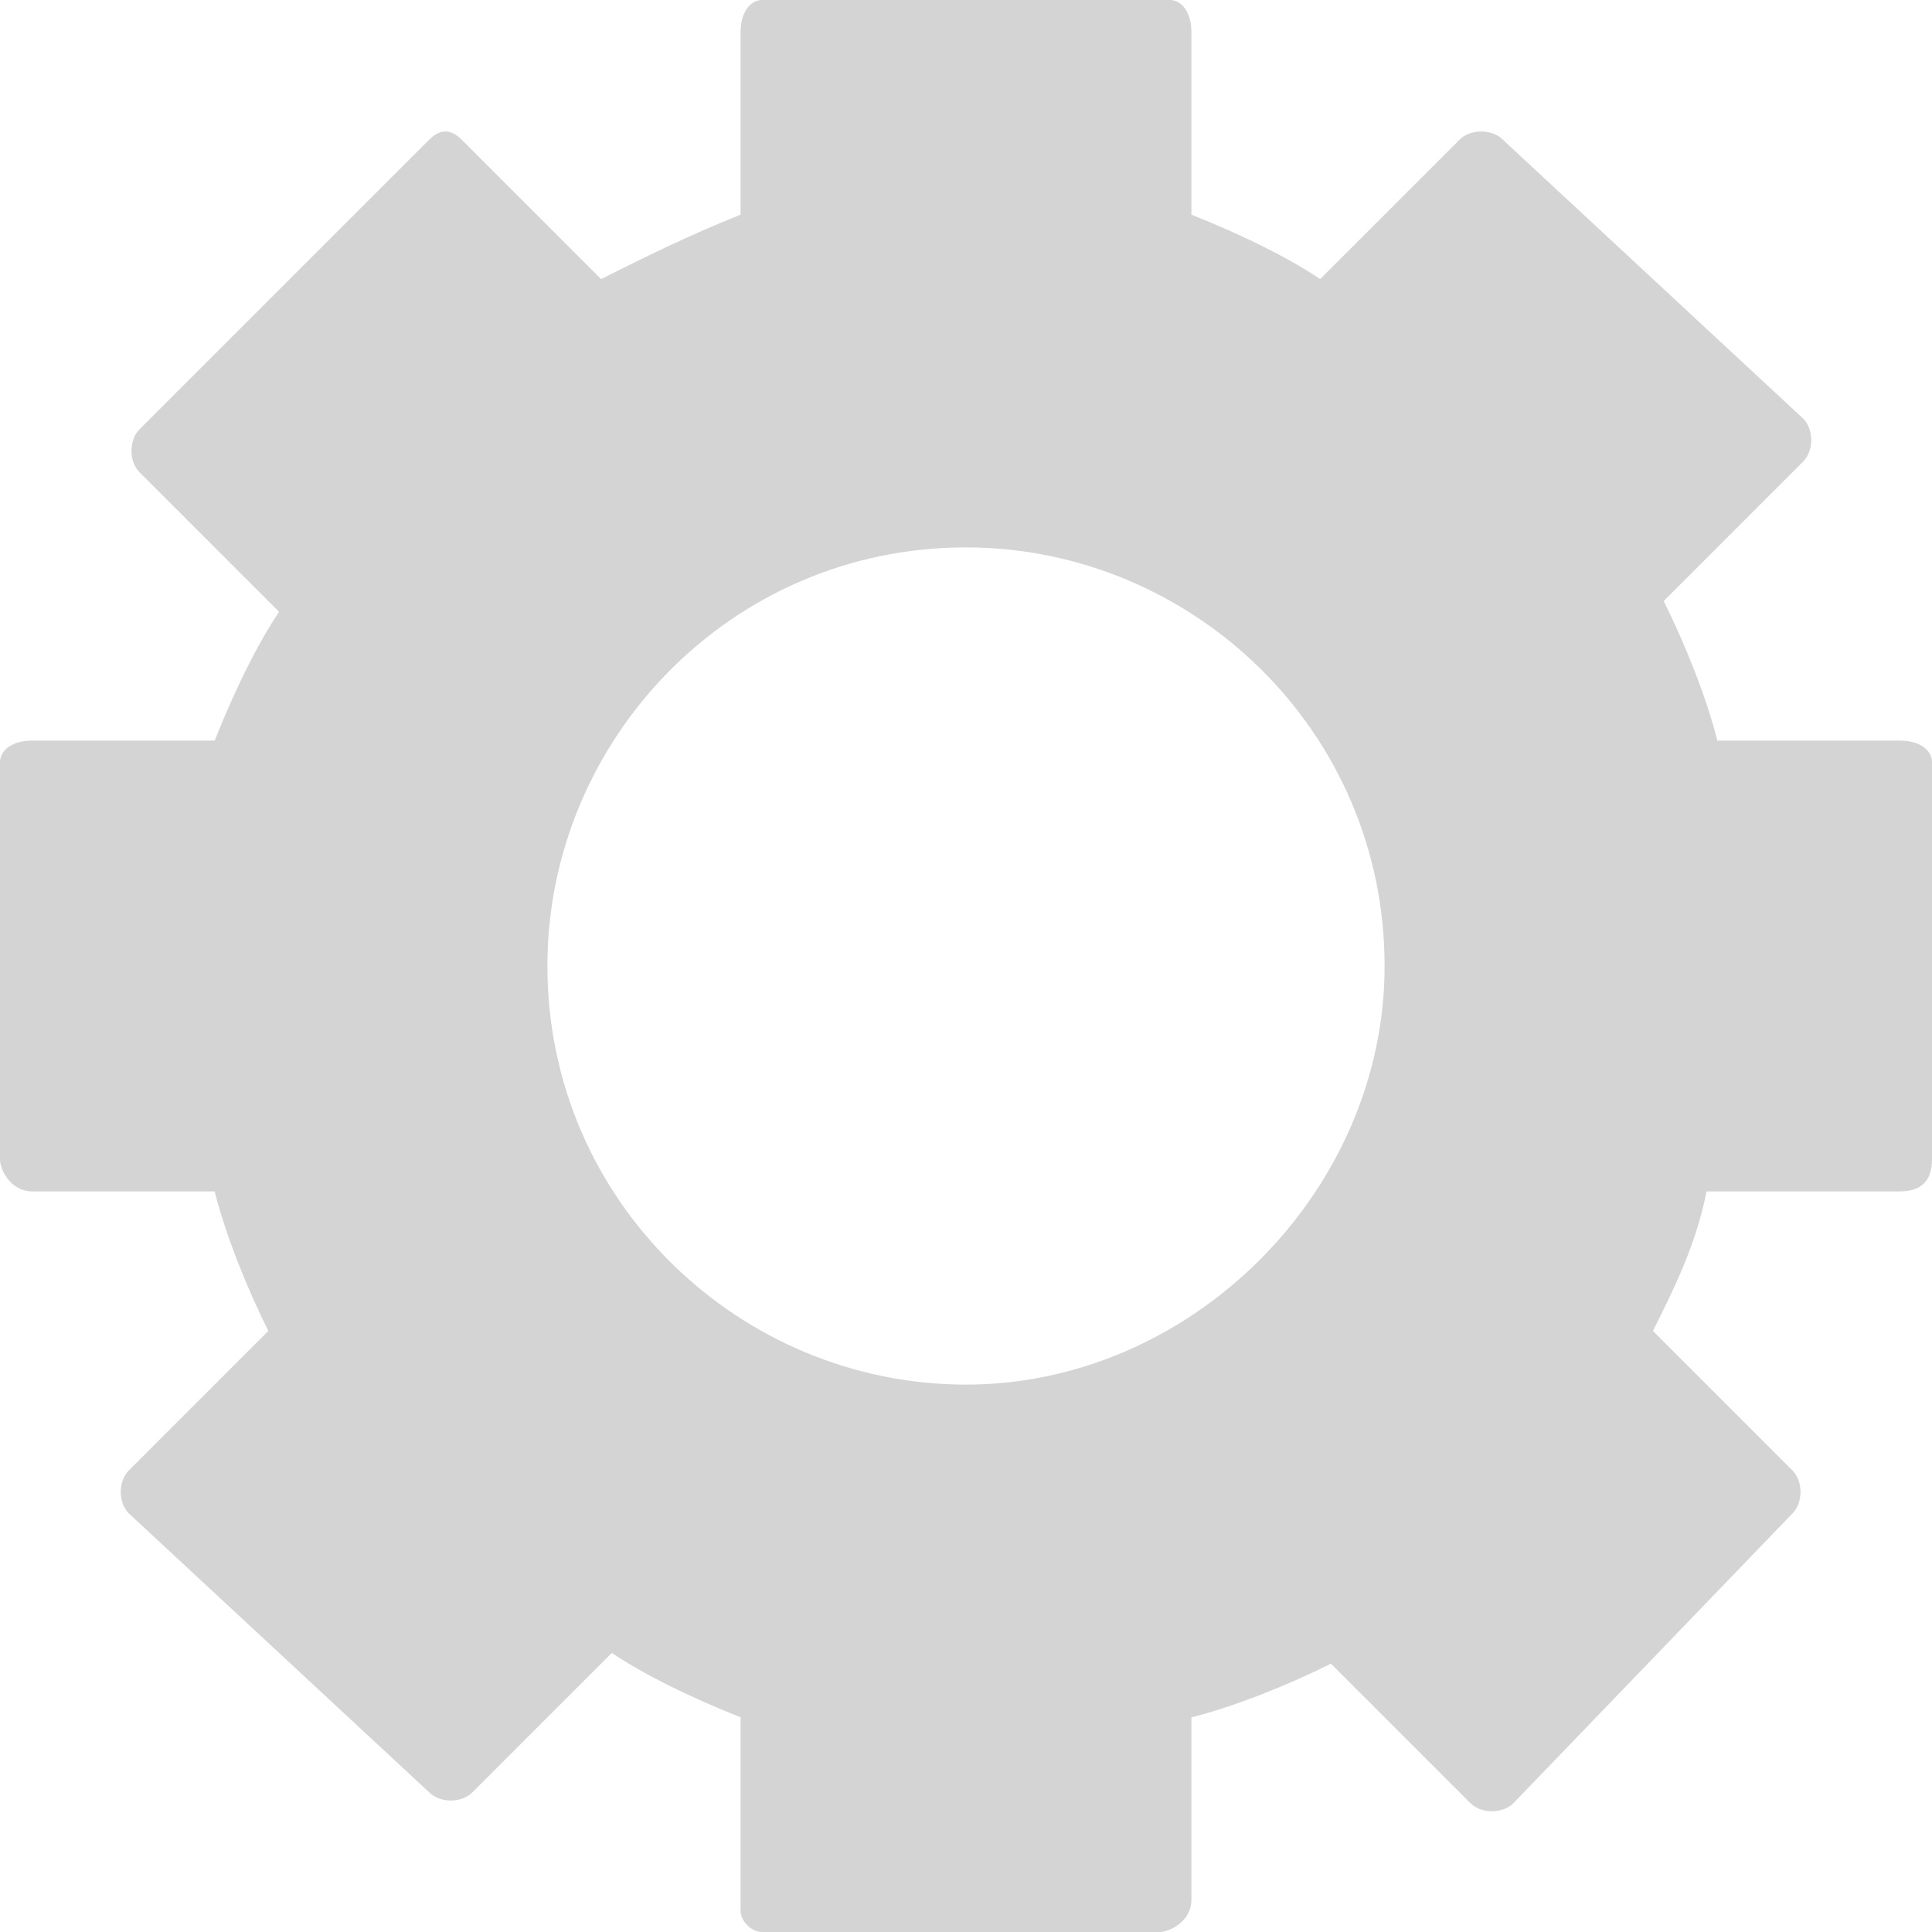
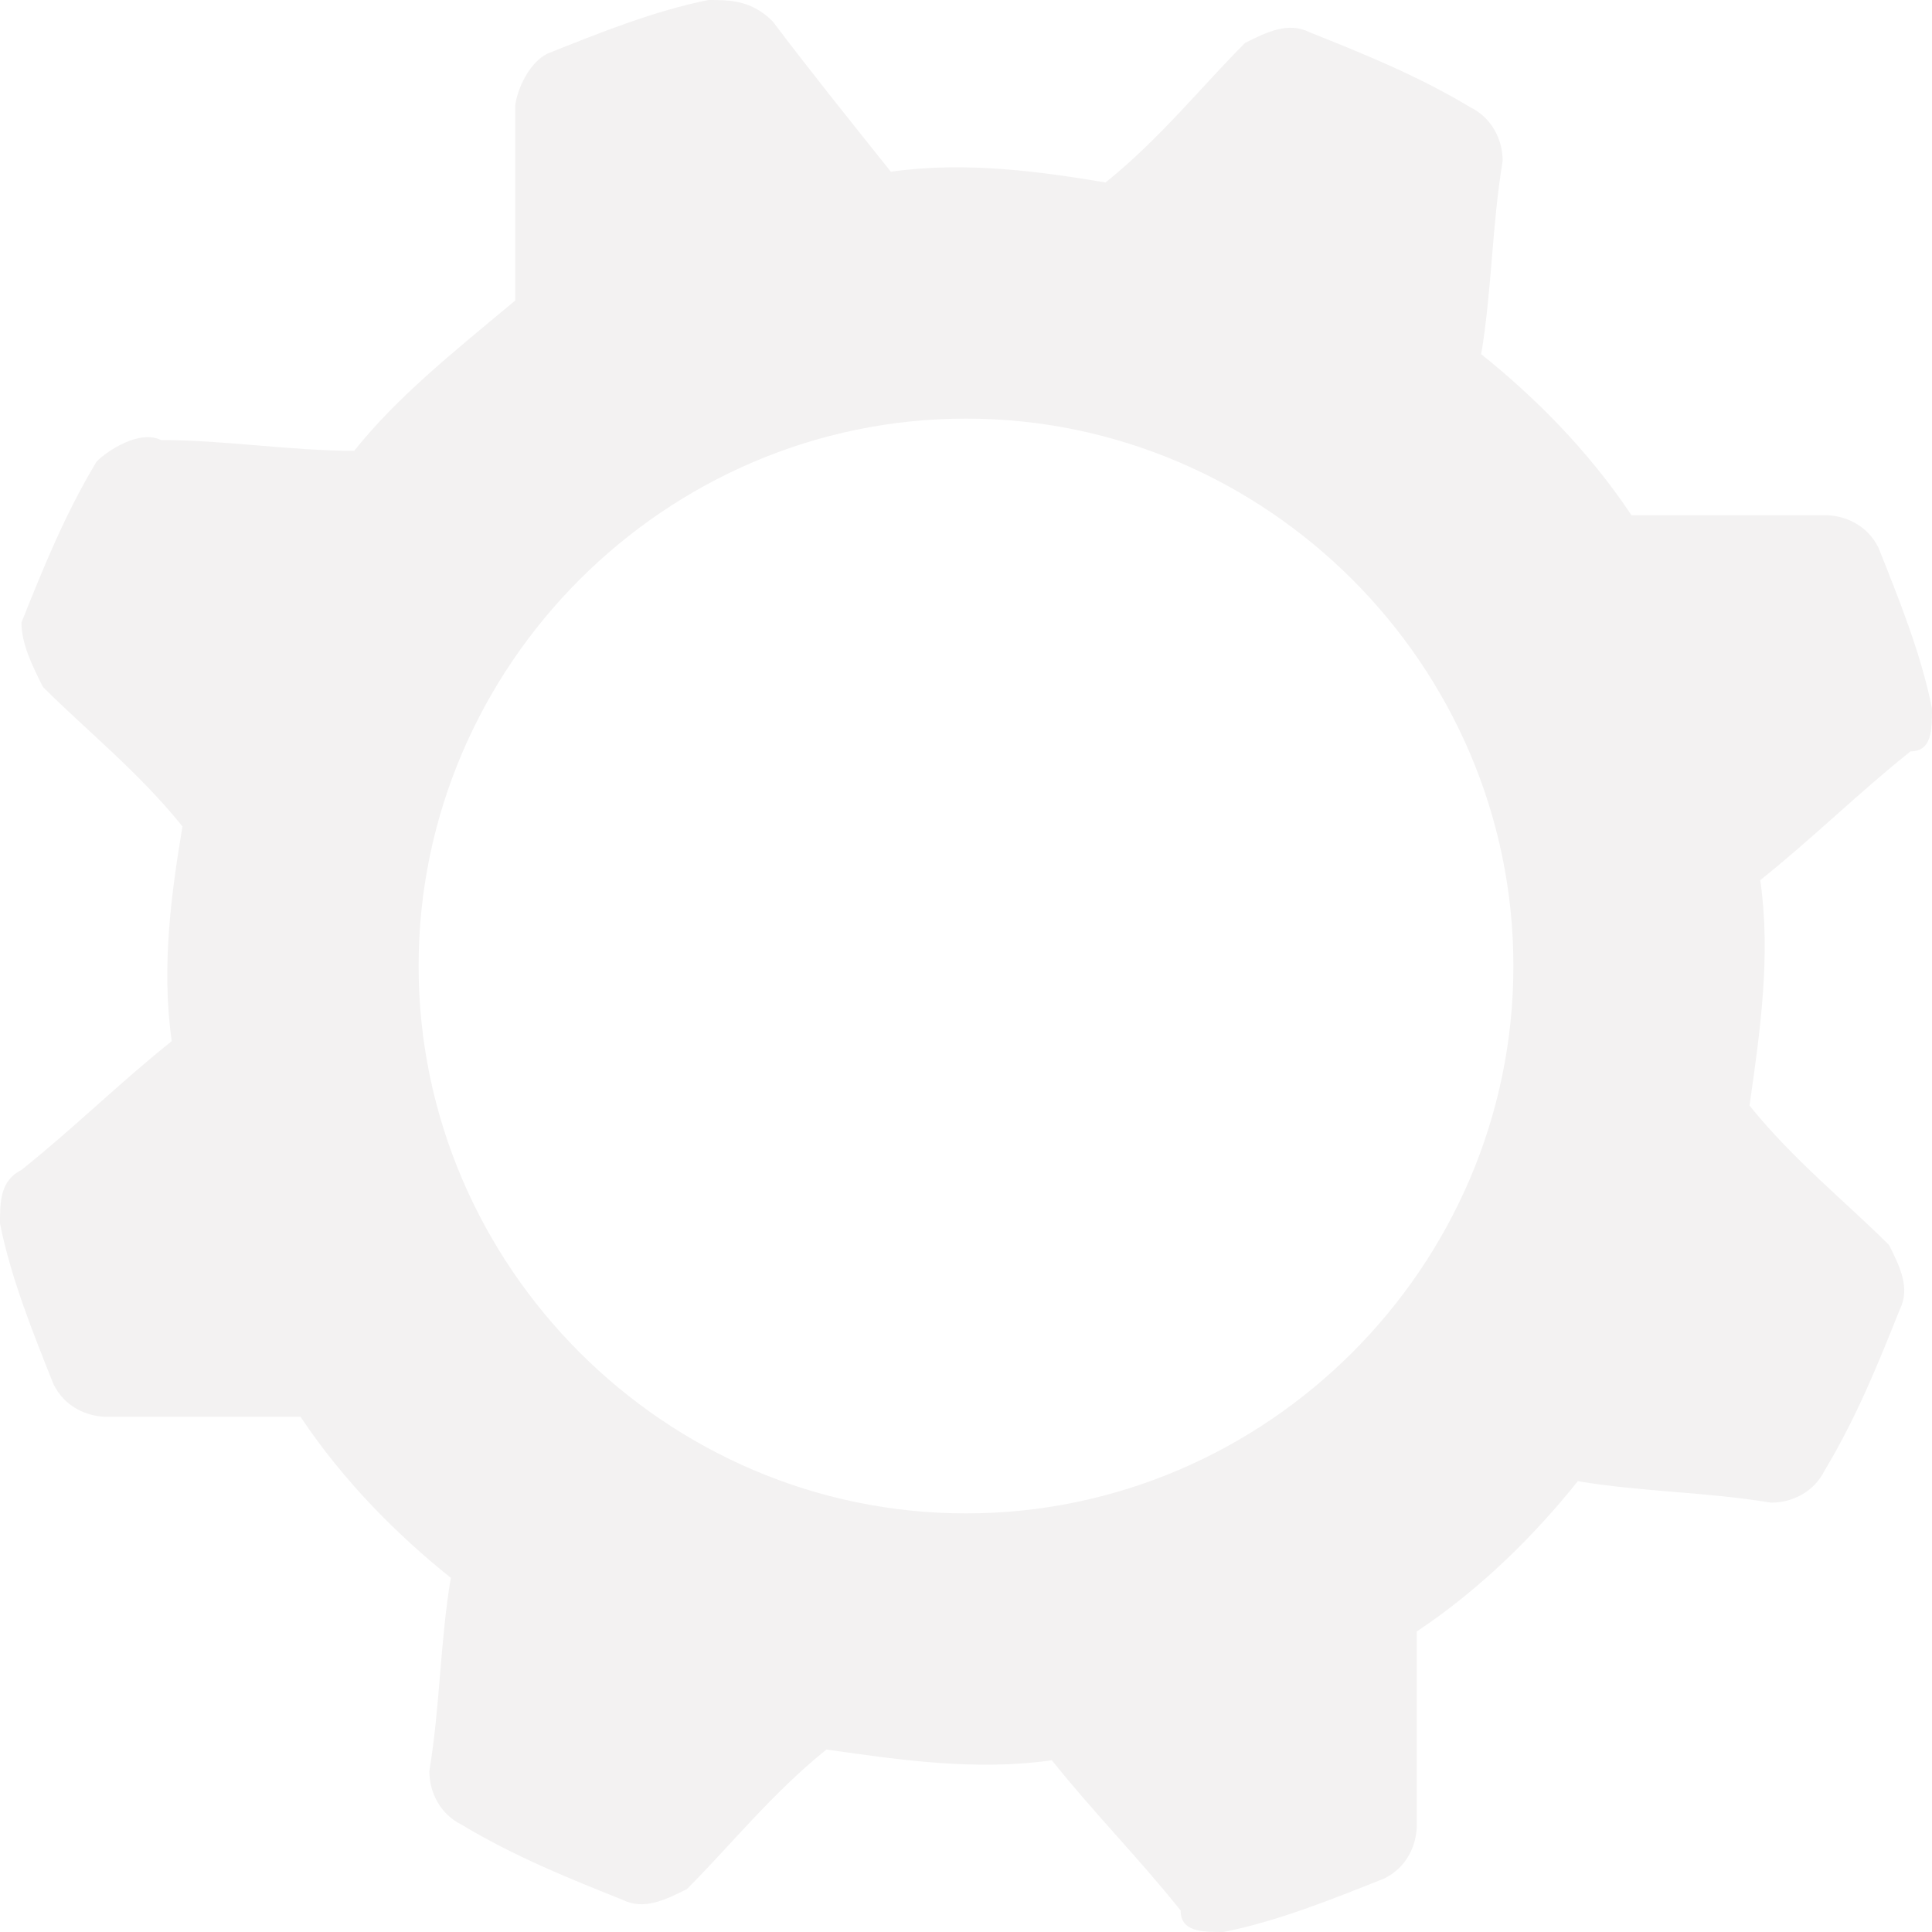
<svg xmlns="http://www.w3.org/2000/svg" version="1.1" id="_x3C_Layer_x3E_" x="0px" y="0px" viewBox="0 0 18 18" style="enable-background:new 0 0 18 18;" xml:space="preserve">
  <style type="text/css">
- 	.st0{fill-rule:evenodd;clip-rule:evenodd;fill:#D4D4D4;}
+ 	.st0{fill:#F3F2F2;}
</style>
-   <path class="st0" d="M17.7,6.9H16c-0.1-0.4-0.3-0.9-0.5-1.3l1.3-1.3c0.1-0.1,0.1-0.3,0-0.4L14,1.3c-0.1-0.1-0.3-0.1-0.4,0l-1.3,1.3  C12,2.4,11.6,2.2,11.1,2V0.3C11.1,0.1,11,0,10.9,0H7.1C7,0,6.9,0.1,6.9,0.3V2C6.4,2.2,6,2.4,5.6,2.6L4.3,1.3C4.2,1.2,4.1,1.2,4,1.3  L1.3,4c-0.1,0.1-0.1,0.3,0,0.4l1.3,1.3C2.4,6,2.2,6.4,2,6.9H0.3C0.1,6.9,0,7,0,7.1v3.7c0,0.1,0.1,0.3,0.3,0.3H2  c0.1,0.4,0.3,0.9,0.5,1.3l-1.3,1.3c-0.1,0.1-0.1,0.3,0,0.4L4,16.7c0.1,0.1,0.3,0.1,0.4,0l1.3-1.3C6,15.6,6.4,15.8,6.9,16v1.8  C6.9,17.9,7,18,7.1,18h3.7c0.1,0,0.3-0.1,0.3-0.3V16c0.4-0.1,0.9-0.3,1.3-0.5l1.3,1.3c0.1,0.1,0.3,0.1,0.4,0l2.6-2.7  c0.1-0.1,0.1-0.3,0-0.4l-1.3-1.3c0.2-0.4,0.4-0.8,0.5-1.3h1.8c0.2,0,0.3-0.1,0.3-0.3V7.1C18,7,17.9,6.9,17.7,6.9z M9,12.9  c-2.1,0-3.9-1.7-3.9-3.9c0-2.1,1.7-3.9,3.9-3.9c2.1,0,3.9,1.7,3.9,3.9C12.9,11.1,11.1,12.9,9,12.9z" />
+   <path class="st0" d="M18,6.6c-0.1-0.5-0.3-1-0.5-1.5c-0.1-0.2-0.3-0.3-0.5-0.3c-0.6,0-1.2,0-1.8,0c-0.4-0.6-0.9-1.1-1.4-1.5  c0.1-0.6,0.1-1.2,0.2-1.8c0-0.2-0.1-0.4-0.3-0.5c-0.5-0.3-1-0.5-1.5-0.7c-0.2-0.1-0.4,0-0.6,0.1c-0.4,0.4-0.8,0.9-1.3,1.3  C9.7,1.6,9,1.5,8.3,1.6C7.9,1.1,7.5,0.6,7.2,0.2C7,0,6.8,0,6.6,0c-0.5,0.1-1,0.3-1.5,0.5C4.9,0.6,4.8,0.9,4.8,1c0,0.6,0,1.2,0,1.8  C4.2,3.3,3.7,3.7,3.3,4.2C2.7,4.2,2.1,4.1,1.5,4.1C1.3,4,1,4.2,0.9,4.3c-0.3,0.5-0.5,1-0.7,1.5C0.2,6,0.3,6.2,0.4,6.4  c0.4,0.4,0.9,0.8,1.3,1.3C1.6,8.3,1.5,9,1.6,9.7c-0.5,0.4-0.9,0.8-1.4,1.2C0,11,0,11.2,0,11.4c0.1,0.5,0.3,1,0.5,1.5  c0.1,0.2,0.3,0.3,0.5,0.3c0.6,0,1.2,0,1.8,0c0.4,0.6,0.9,1.1,1.4,1.5c-0.1,0.6-0.1,1.2-0.2,1.8c0,0.2,0.1,0.4,0.3,0.5  c0.5,0.3,1,0.5,1.5,0.7c0.2,0.1,0.4,0,0.6-0.1c0.4-0.4,0.8-0.9,1.3-1.3c0.7,0.1,1.4,0.2,2.1,0.1c0.4,0.5,0.8,0.9,1.2,1.4  C11,18,11.2,18,11.4,18c0.5-0.1,1-0.3,1.5-0.5c0.2-0.1,0.3-0.3,0.3-0.5c0-0.6,0-1.2,0-1.8c0.6-0.4,1.1-0.9,1.5-1.4  c0.6,0.1,1.2,0.1,1.8,0.2c0.2,0,0.4-0.1,0.5-0.3c0.3-0.5,0.5-1,0.7-1.5c0.1-0.2,0-0.4-0.1-0.6c-0.4-0.4-0.9-0.8-1.3-1.3  c0.1-0.7,0.2-1.4,0.1-2.1c0.5-0.4,0.9-0.8,1.4-1.2C18,7,18,6.8,18,6.6z M9,14.1c-2.8,0-5.1-2.3-5.1-5.1c0-2.8,2.3-5.1,5.1-5.1  c2.8,0,5.1,2.3,5.1,5.1C14.1,11.8,11.8,14.1,9,14.1z" />
</svg>
